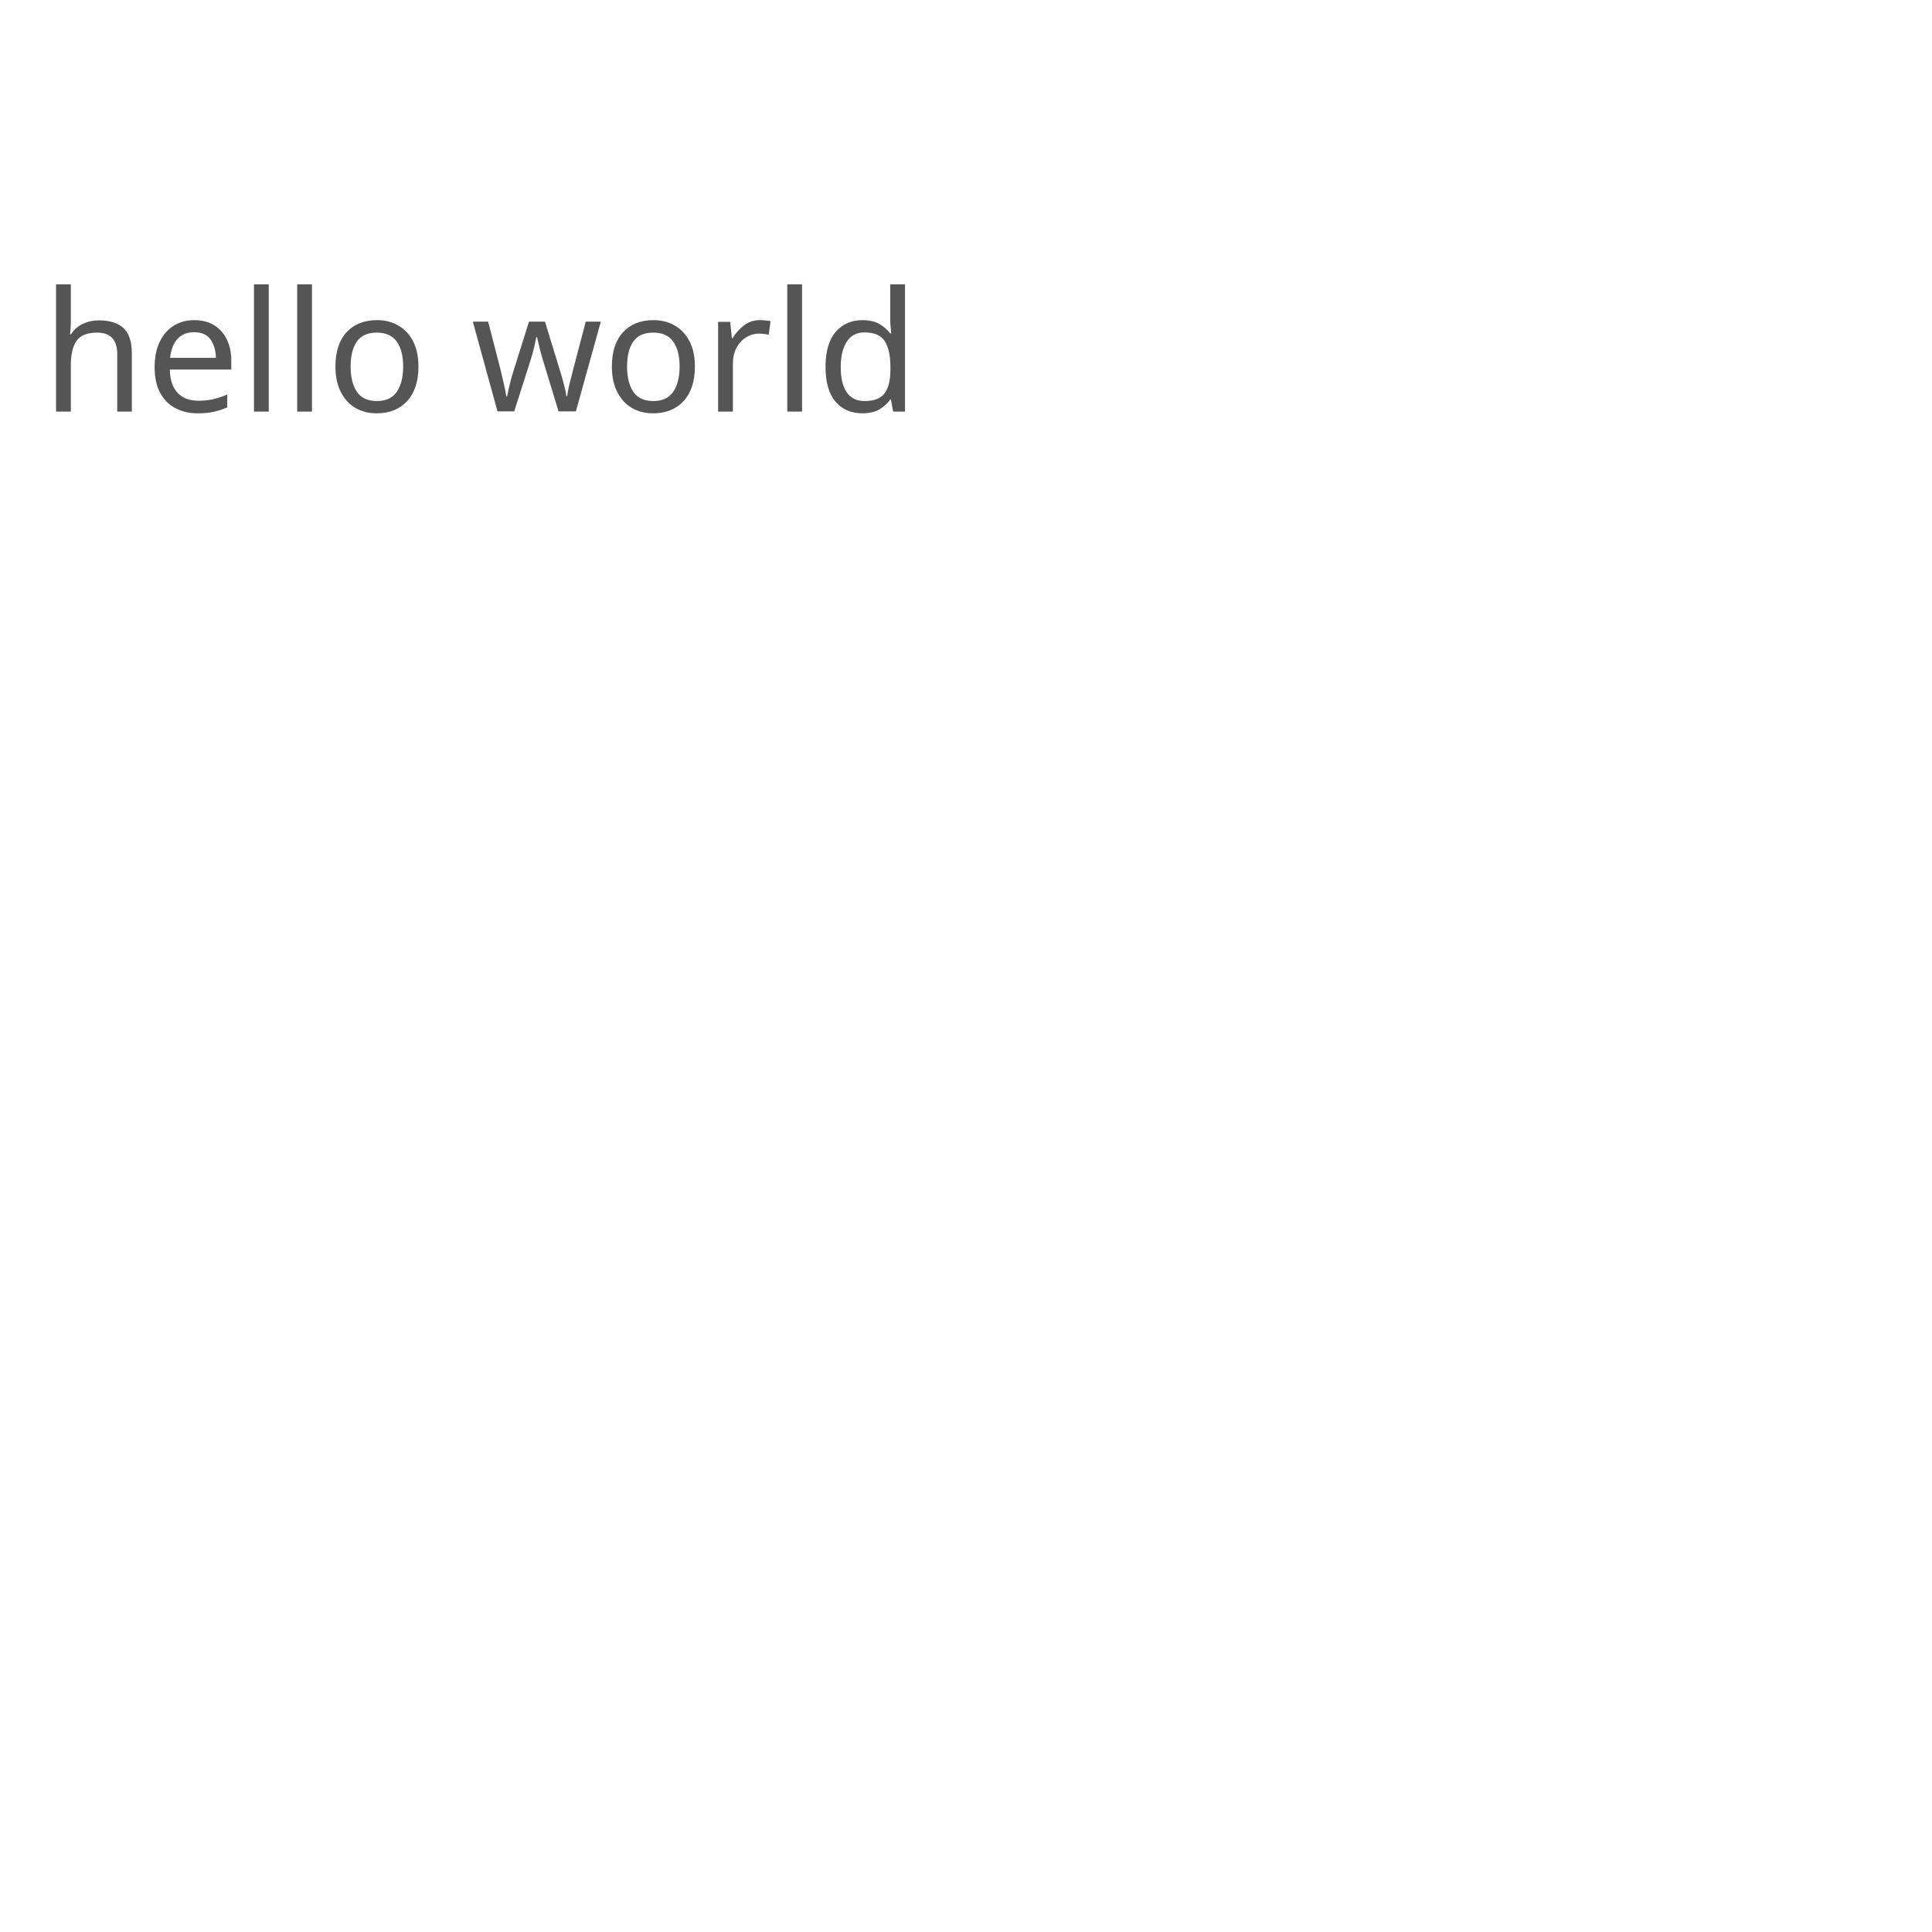
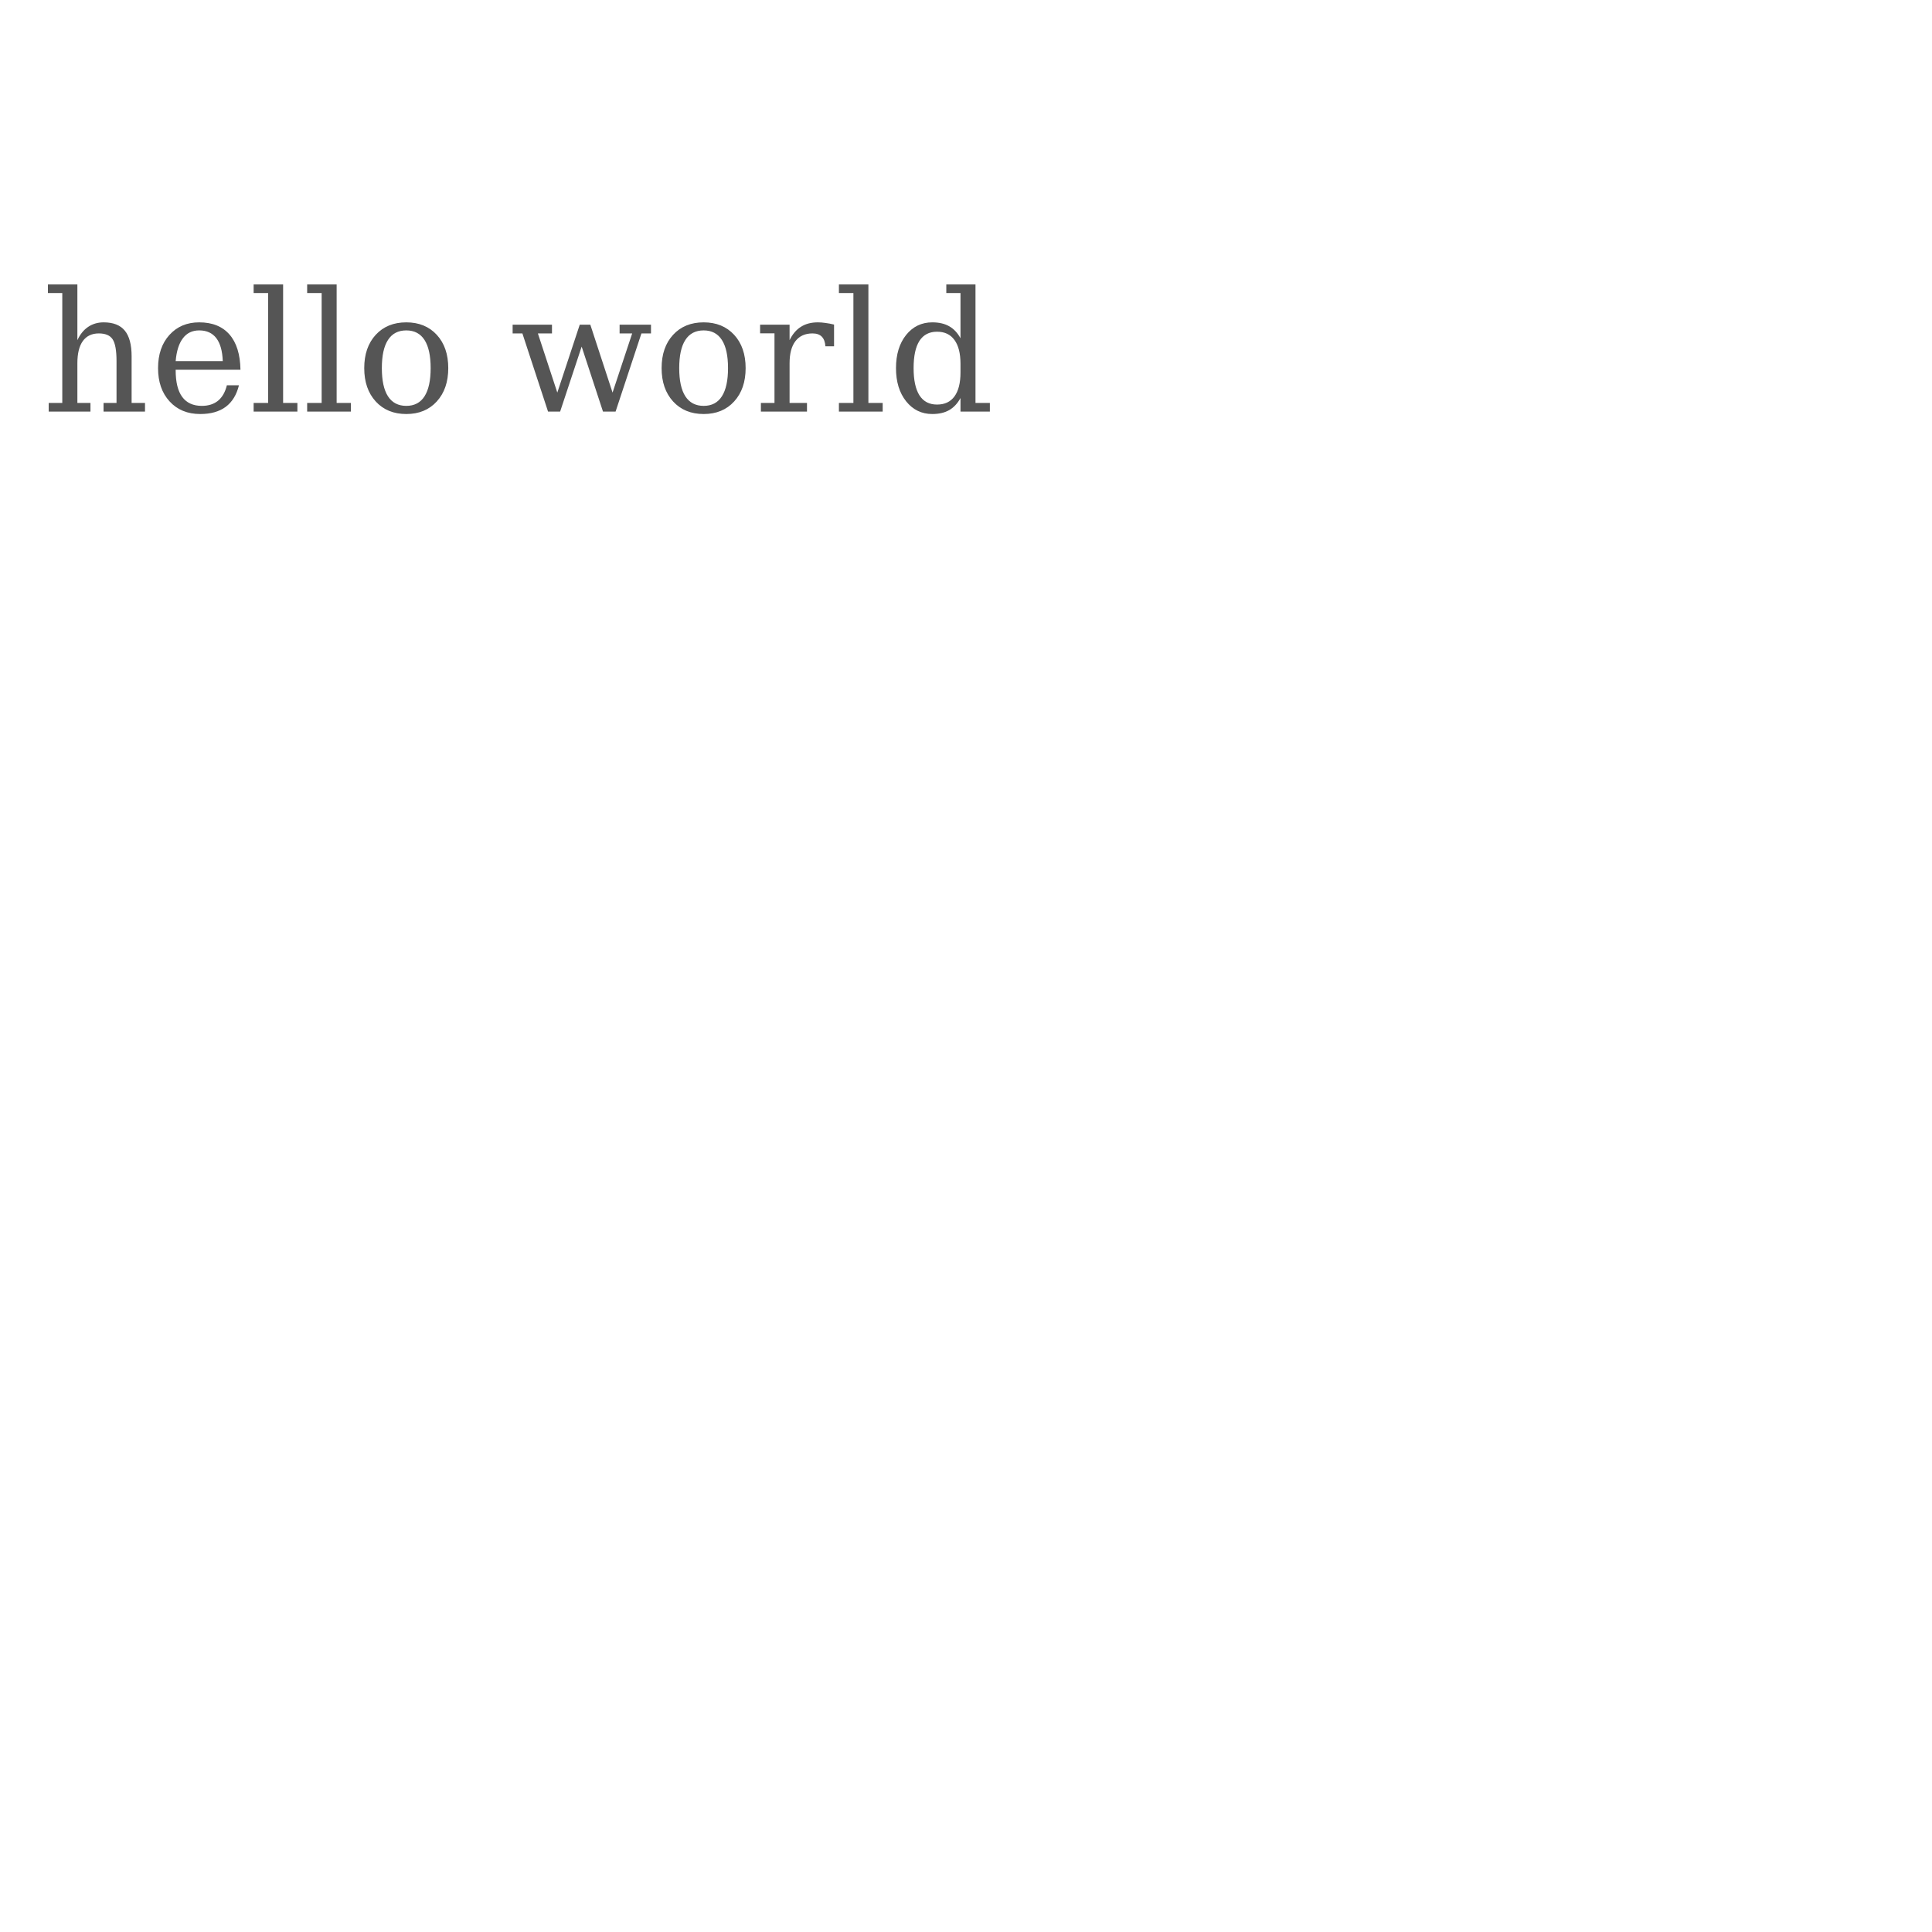
<svg xmlns="http://www.w3.org/2000/svg" version="1.1" width="300" height="300" xml:space="preserve">
  <defs>
-     <style type="text/css">@font-face {font-family: DejaVu_Serif_400; src: url('DejaVuSerif.ttf')}</style>
+     <style type="text/css">@font-face {font-family: DejaVu Serif; src: url('DejaVuSerif.ttf')}</style>
  </defs>
  <g transform="translate(83 50)">
-     <text font-family="'DejaVu_Serif_400'" font-size="26" font-weight="100" style="stroke: none; stroke-width: 1; fill: #555; opacity: 1;" transform="translate(-76.5 -13)">
+     <text font-family="'DejaVu Serif'" font-size="26" font-weight="100" style="stroke: none; stroke-width: 1; fill: #555; opacity: 1;" transform="translate(-76.5 -13)">
      <tspan x="0" y="26.916">hello world</tspan>
    </text>
  </g>
</svg>
